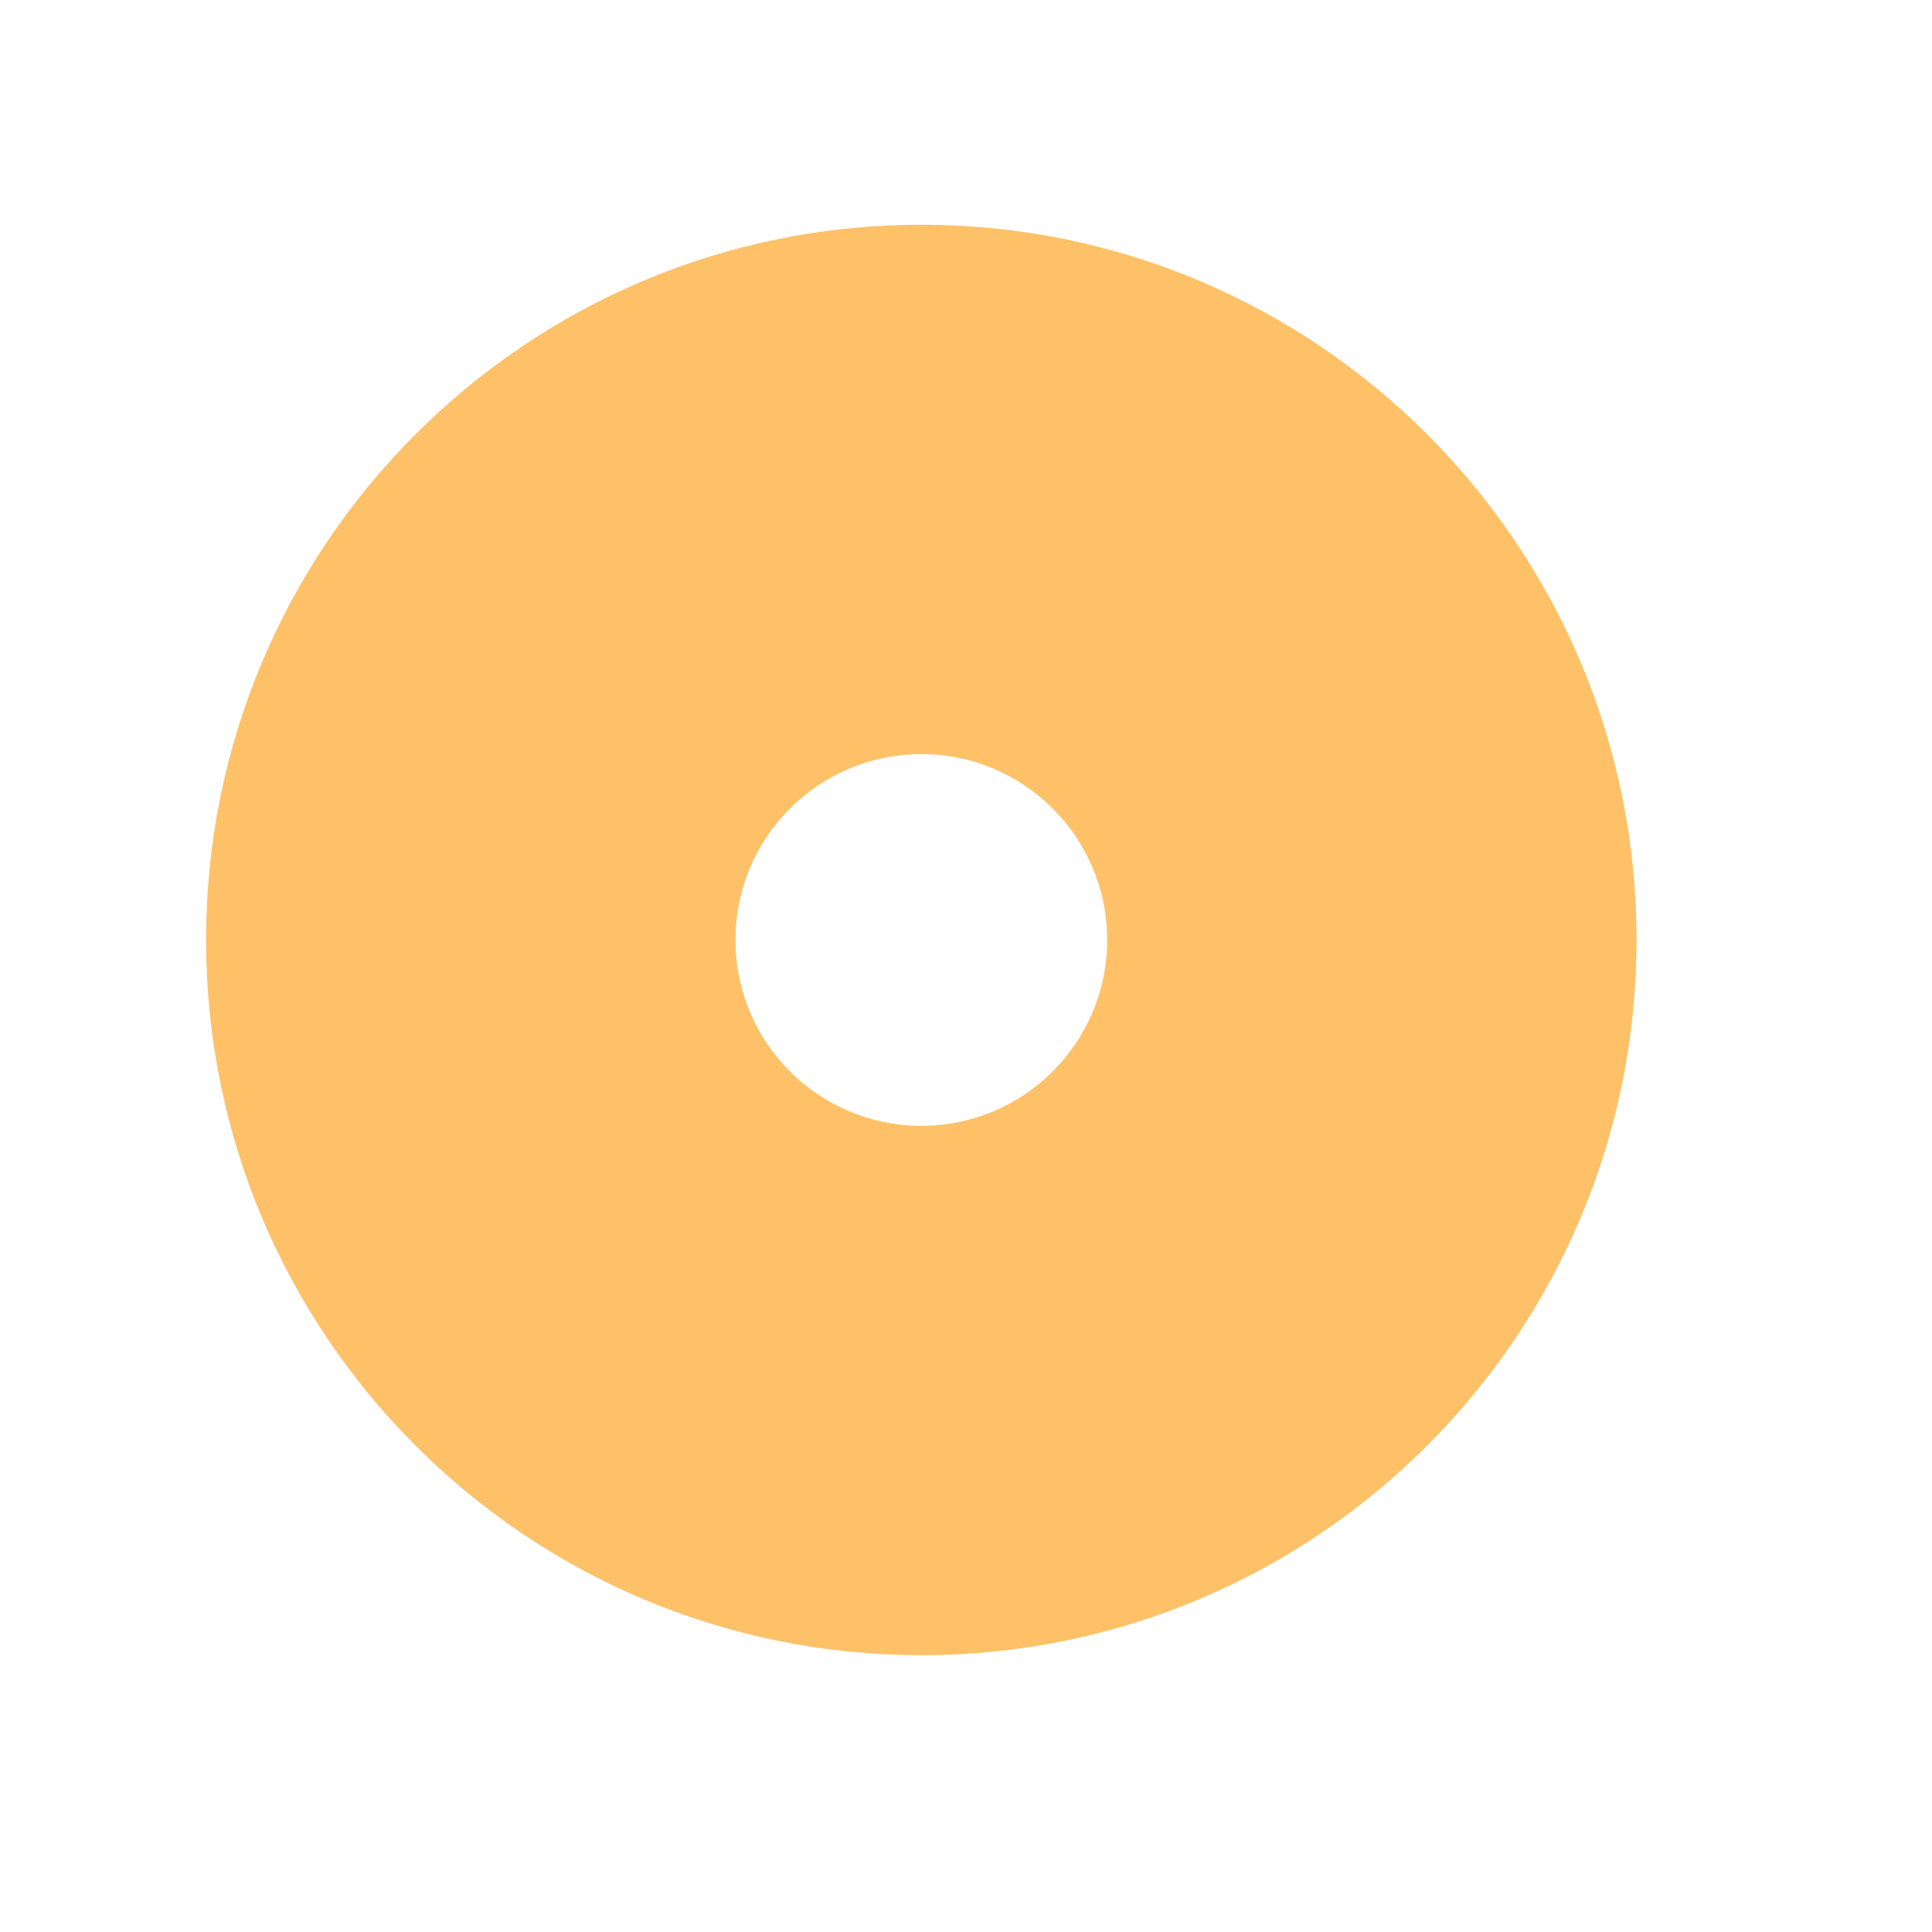
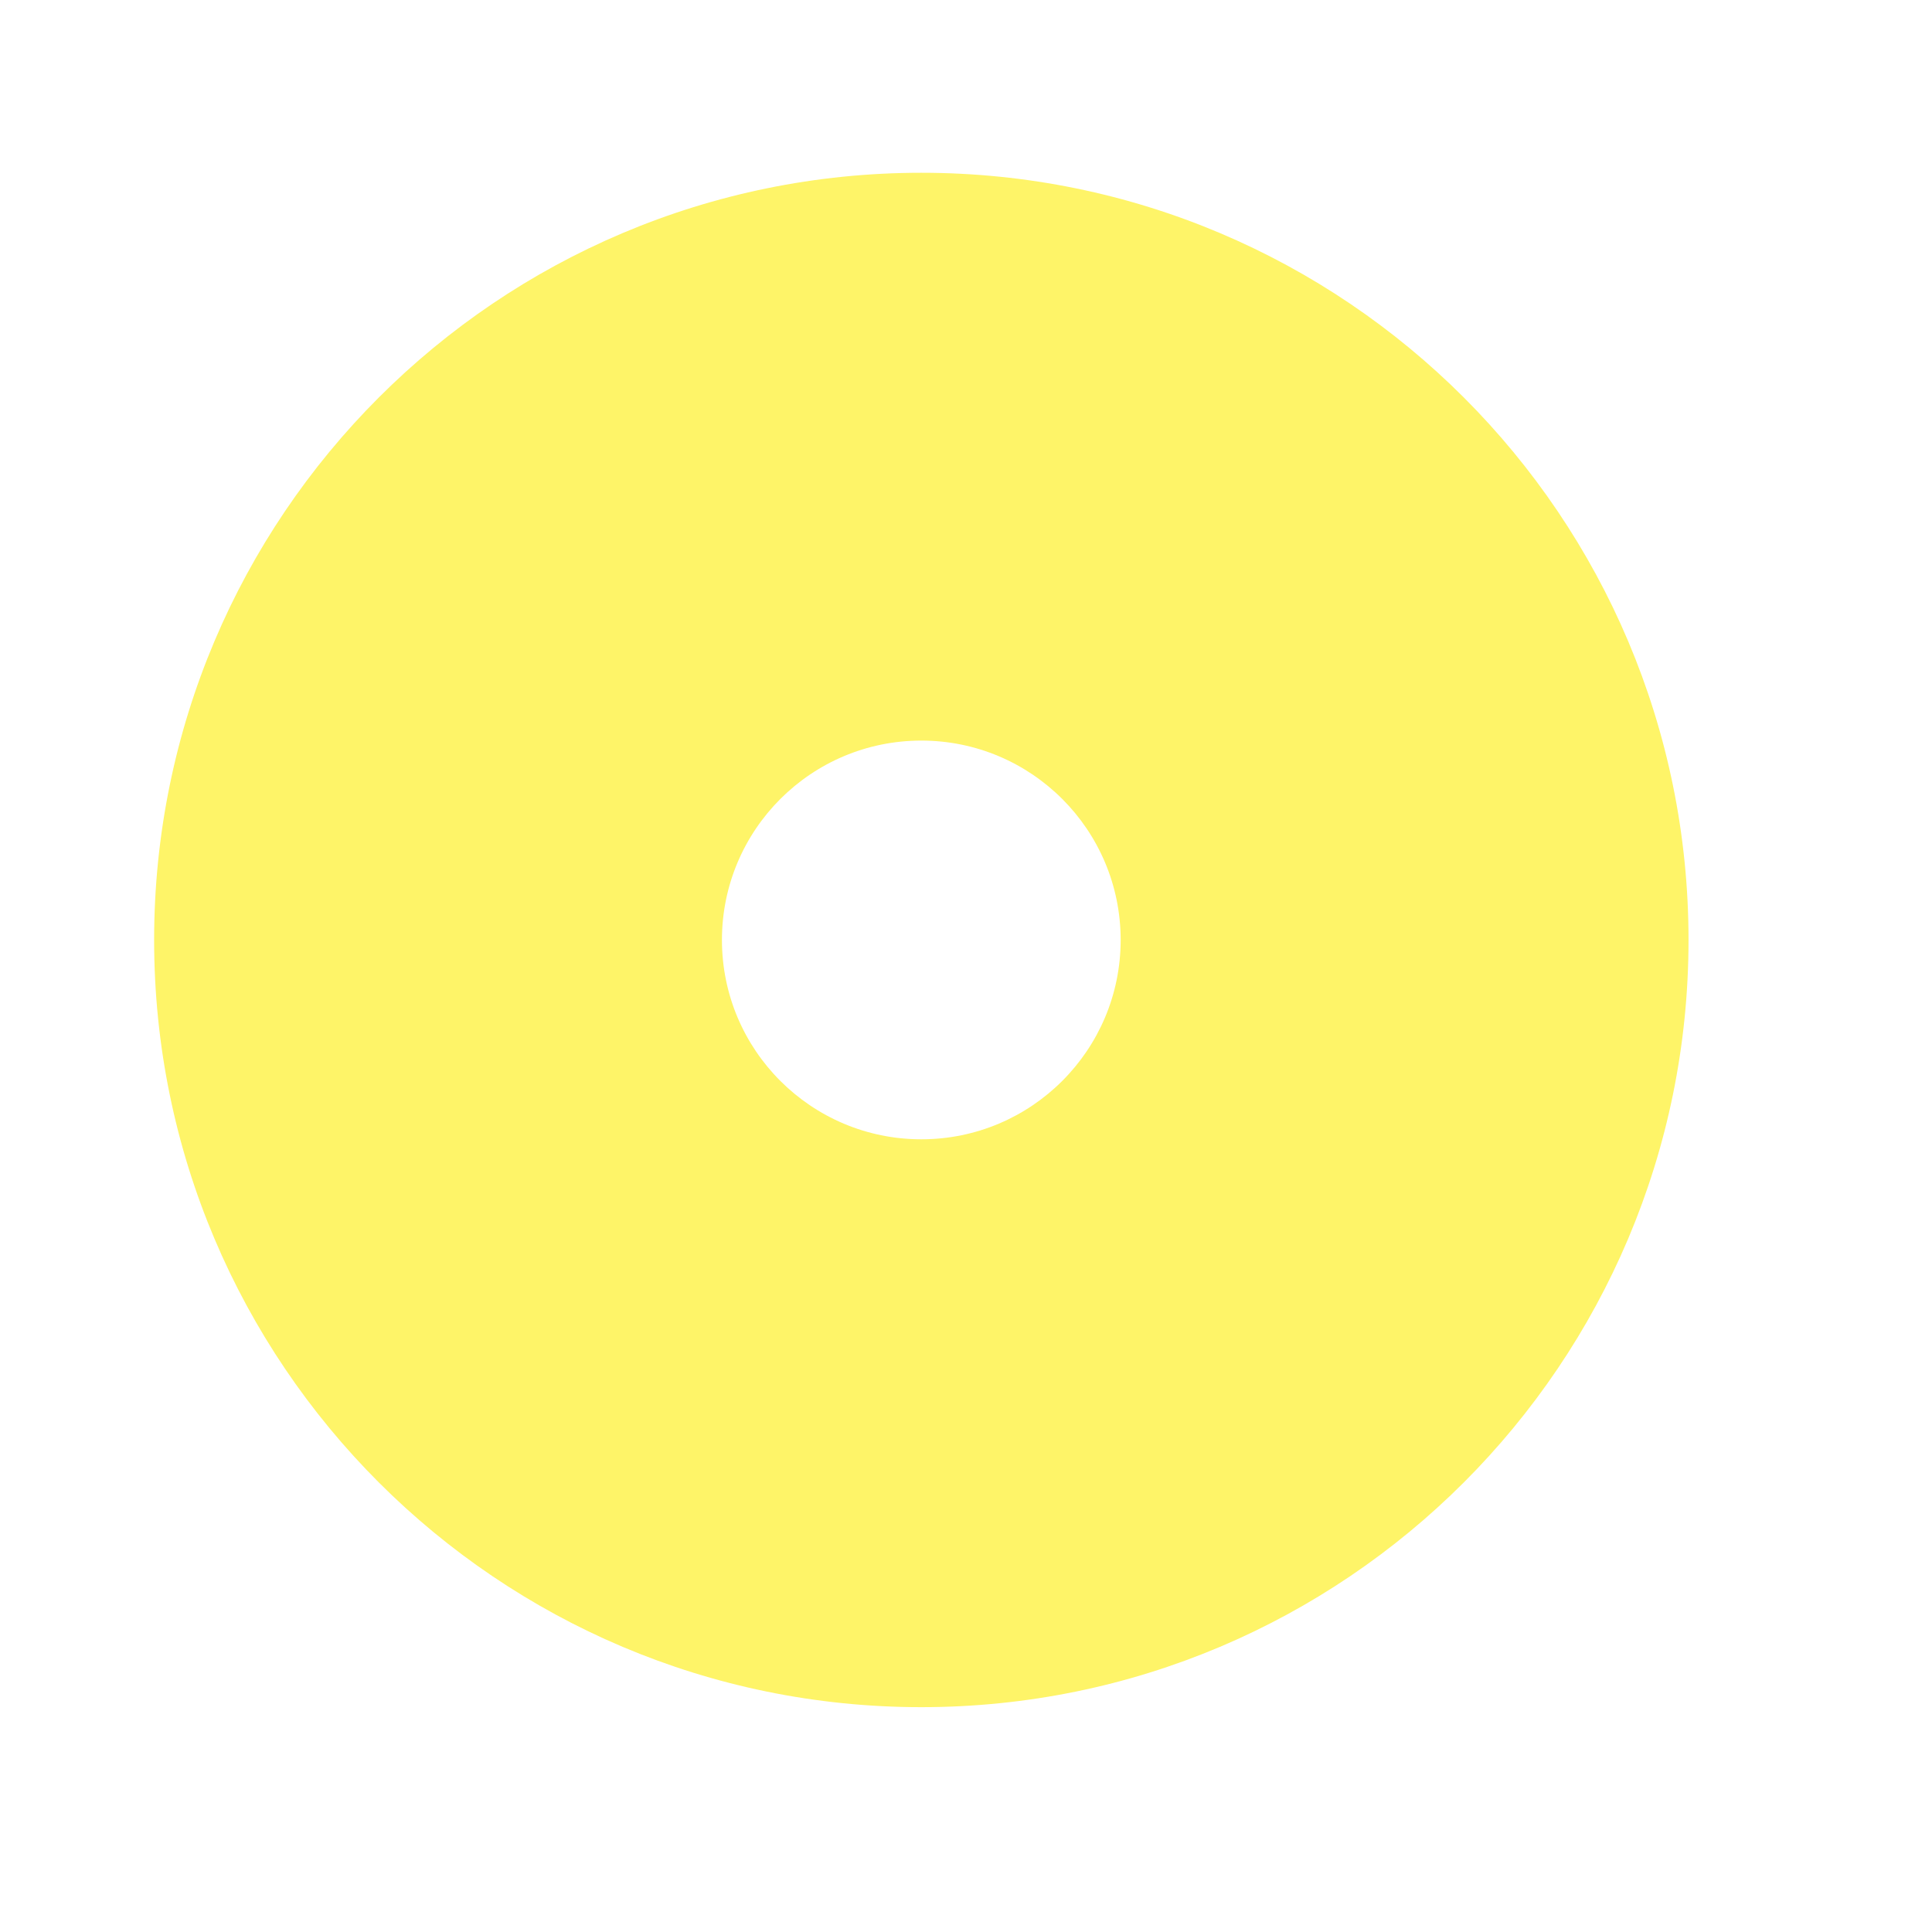
<svg xmlns="http://www.w3.org/2000/svg" width="40px" height="40px" viewBox="0 0 40 40" version="1.1">
  <defs />
  <g id="Page-1" stroke="none" stroke-width="1" fill="none" fill-rule="evenodd">
-     <g id="Artboard" transform="translate(0, -79)" fill="#FEC168">
-       <path d="M19.075,113.269 C10.897,113.269 4.267,106.639 4.267,98.461 C4.267,90.283 10.897,83.653 19.075,83.653 C27.253,83.653 33.883,90.283 33.883,98.461 C33.883,106.639 27.253,113.269 19.075,113.269 Z M19.075,102.309 C21.2,102.309 22.923,100.586 22.923,98.461 C22.923,96.336 21.2,94.613 19.075,94.613 C16.95,94.613 15.227,96.336 15.227,98.461 C15.227,100.586 16.95,102.309 19.075,102.309 Z" id="Combined-Shape" />
+     <g id="Artboard" transform="translate(0, -79)" fill="#FEF468">
+       <path d="M19.075,114.345 C10.302,114.345 3.191,107.233 3.191,98.461 C3.191,89.688 10.302,82.577 19.075,82.577 C27.847,82.577 34.959,89.688 34.959,98.461 C34.959,107.233 27.847,114.345 19.075,114.345 Z M19.075,102.588 C21.354,102.588 23.202,100.74 23.202,98.461 C23.202,96.181 21.354,94.333 19.075,94.333 C16.795,94.333 14.947,96.181 14.947,98.461 C14.947,100.74 16.795,102.588 19.075,102.588 Z" id="Combined-Shape" />
    </g>
  </g>
</svg>
